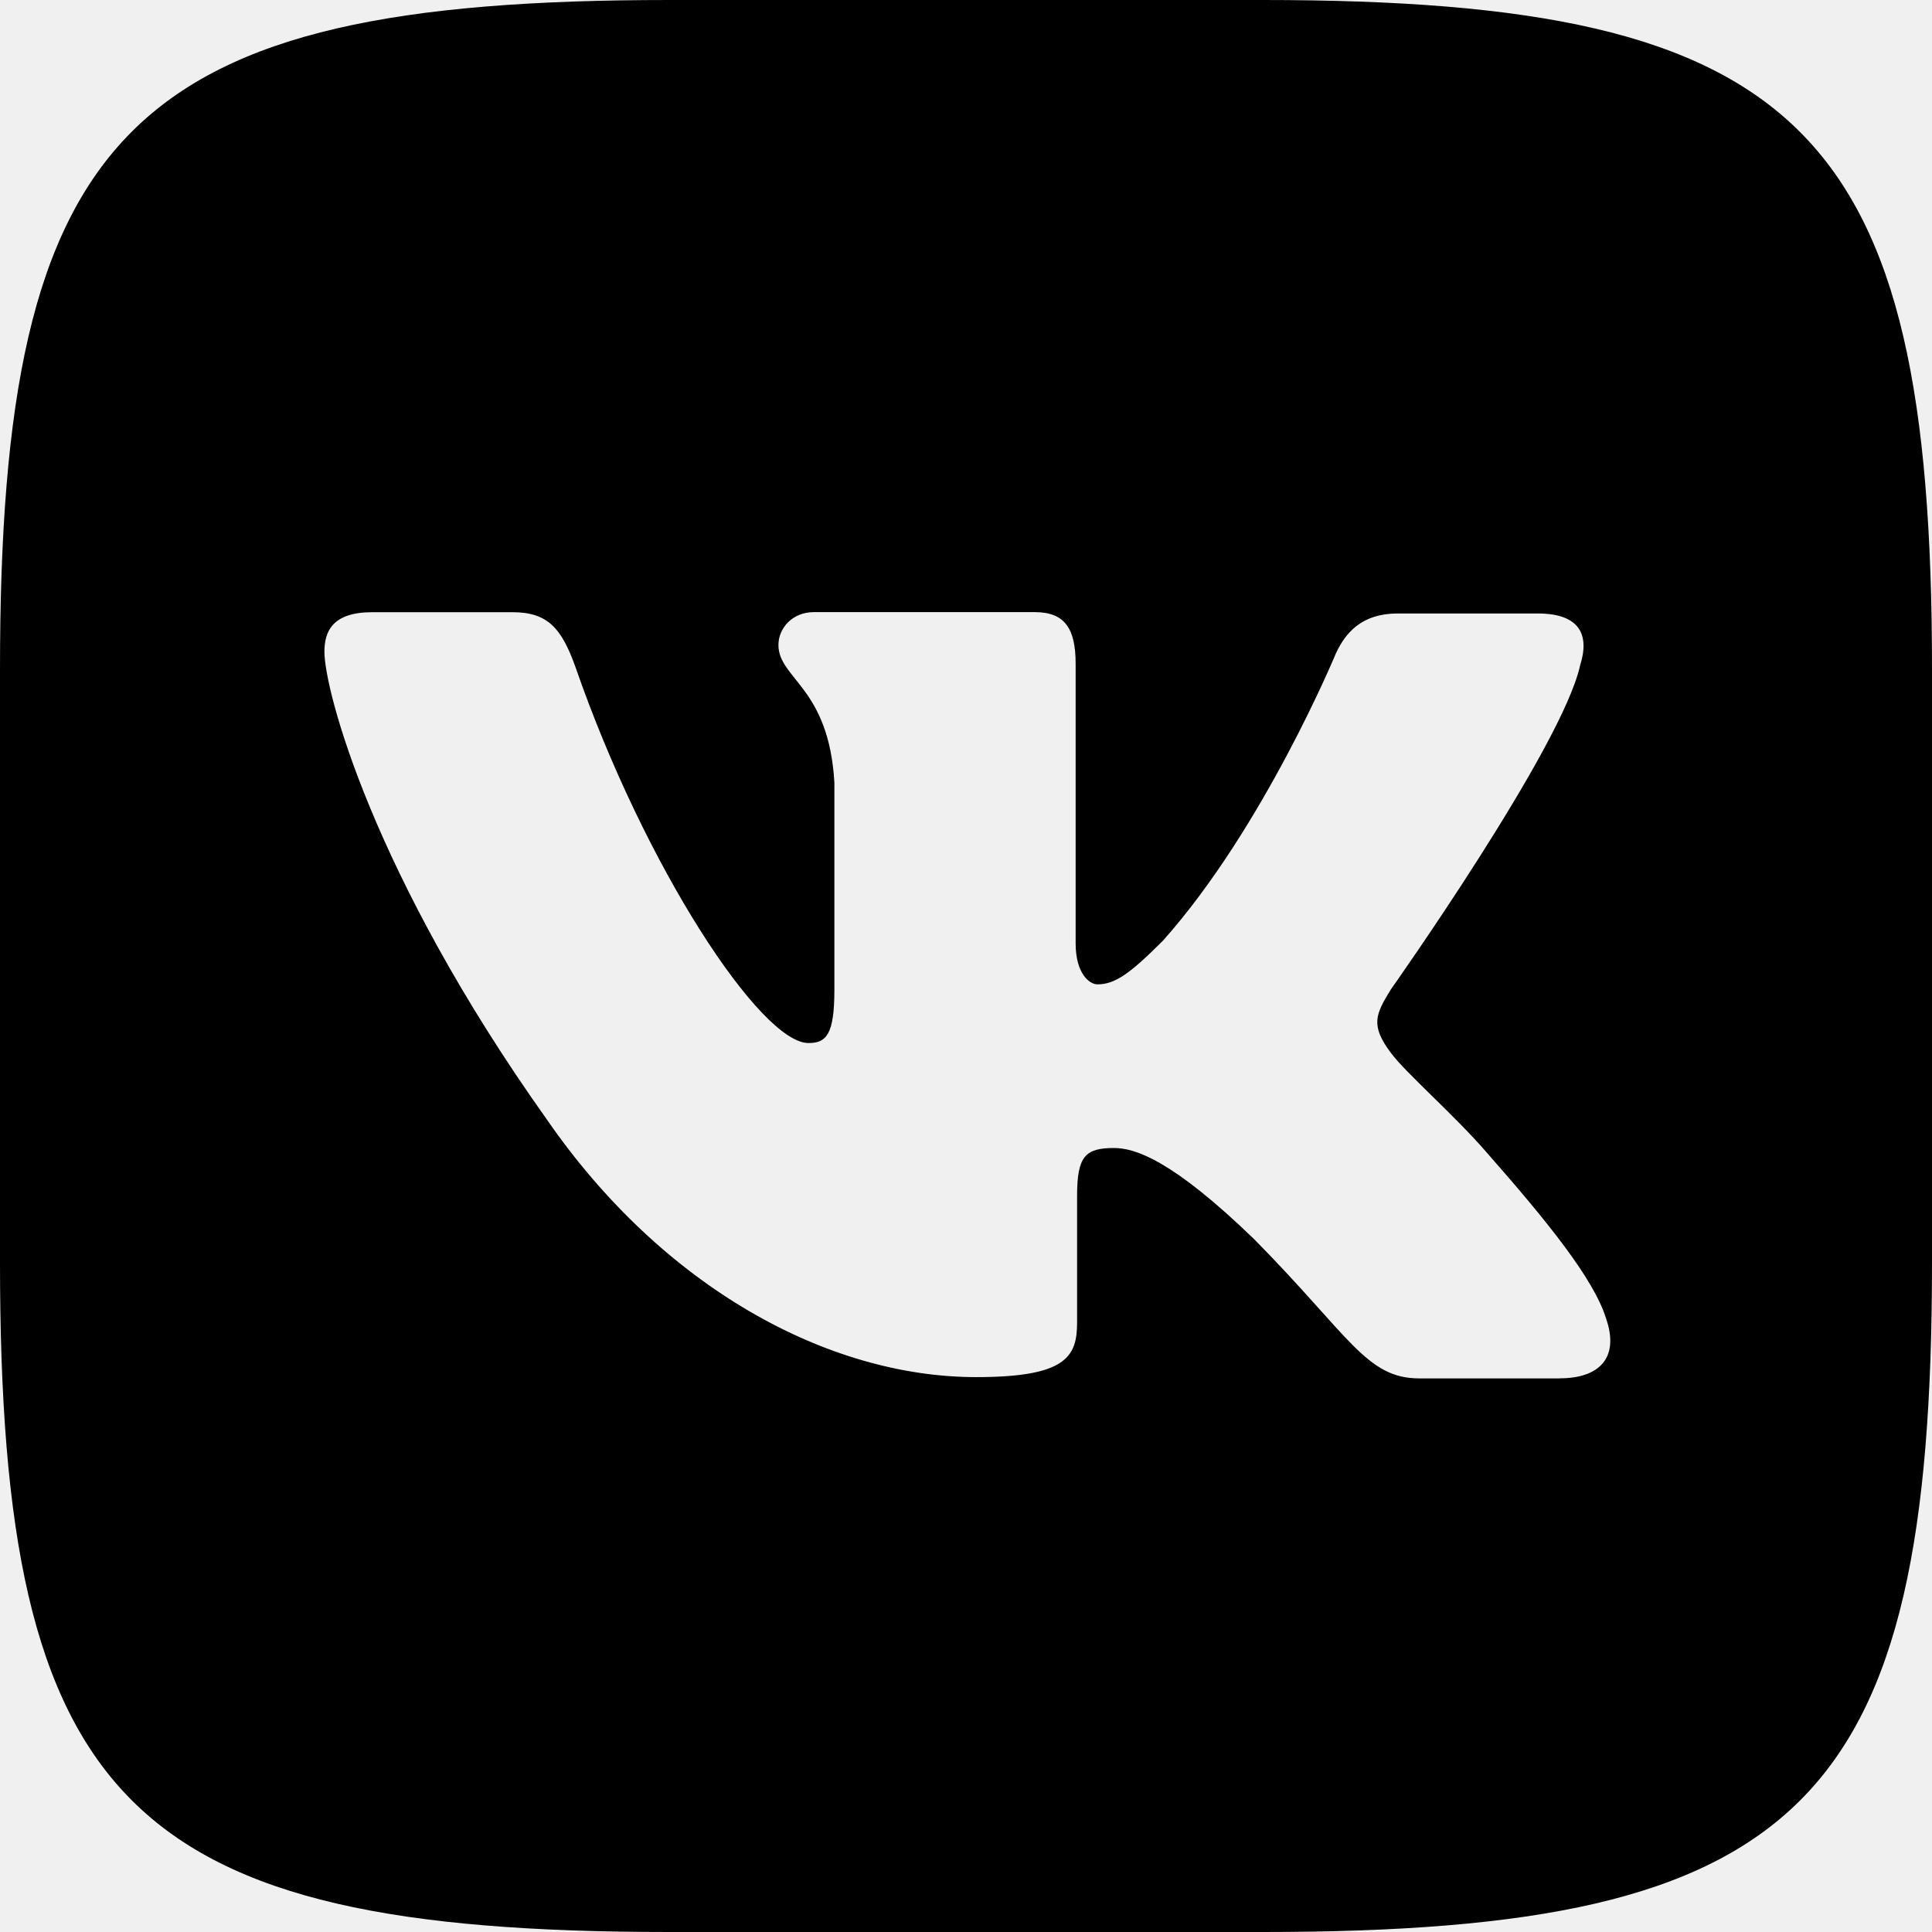
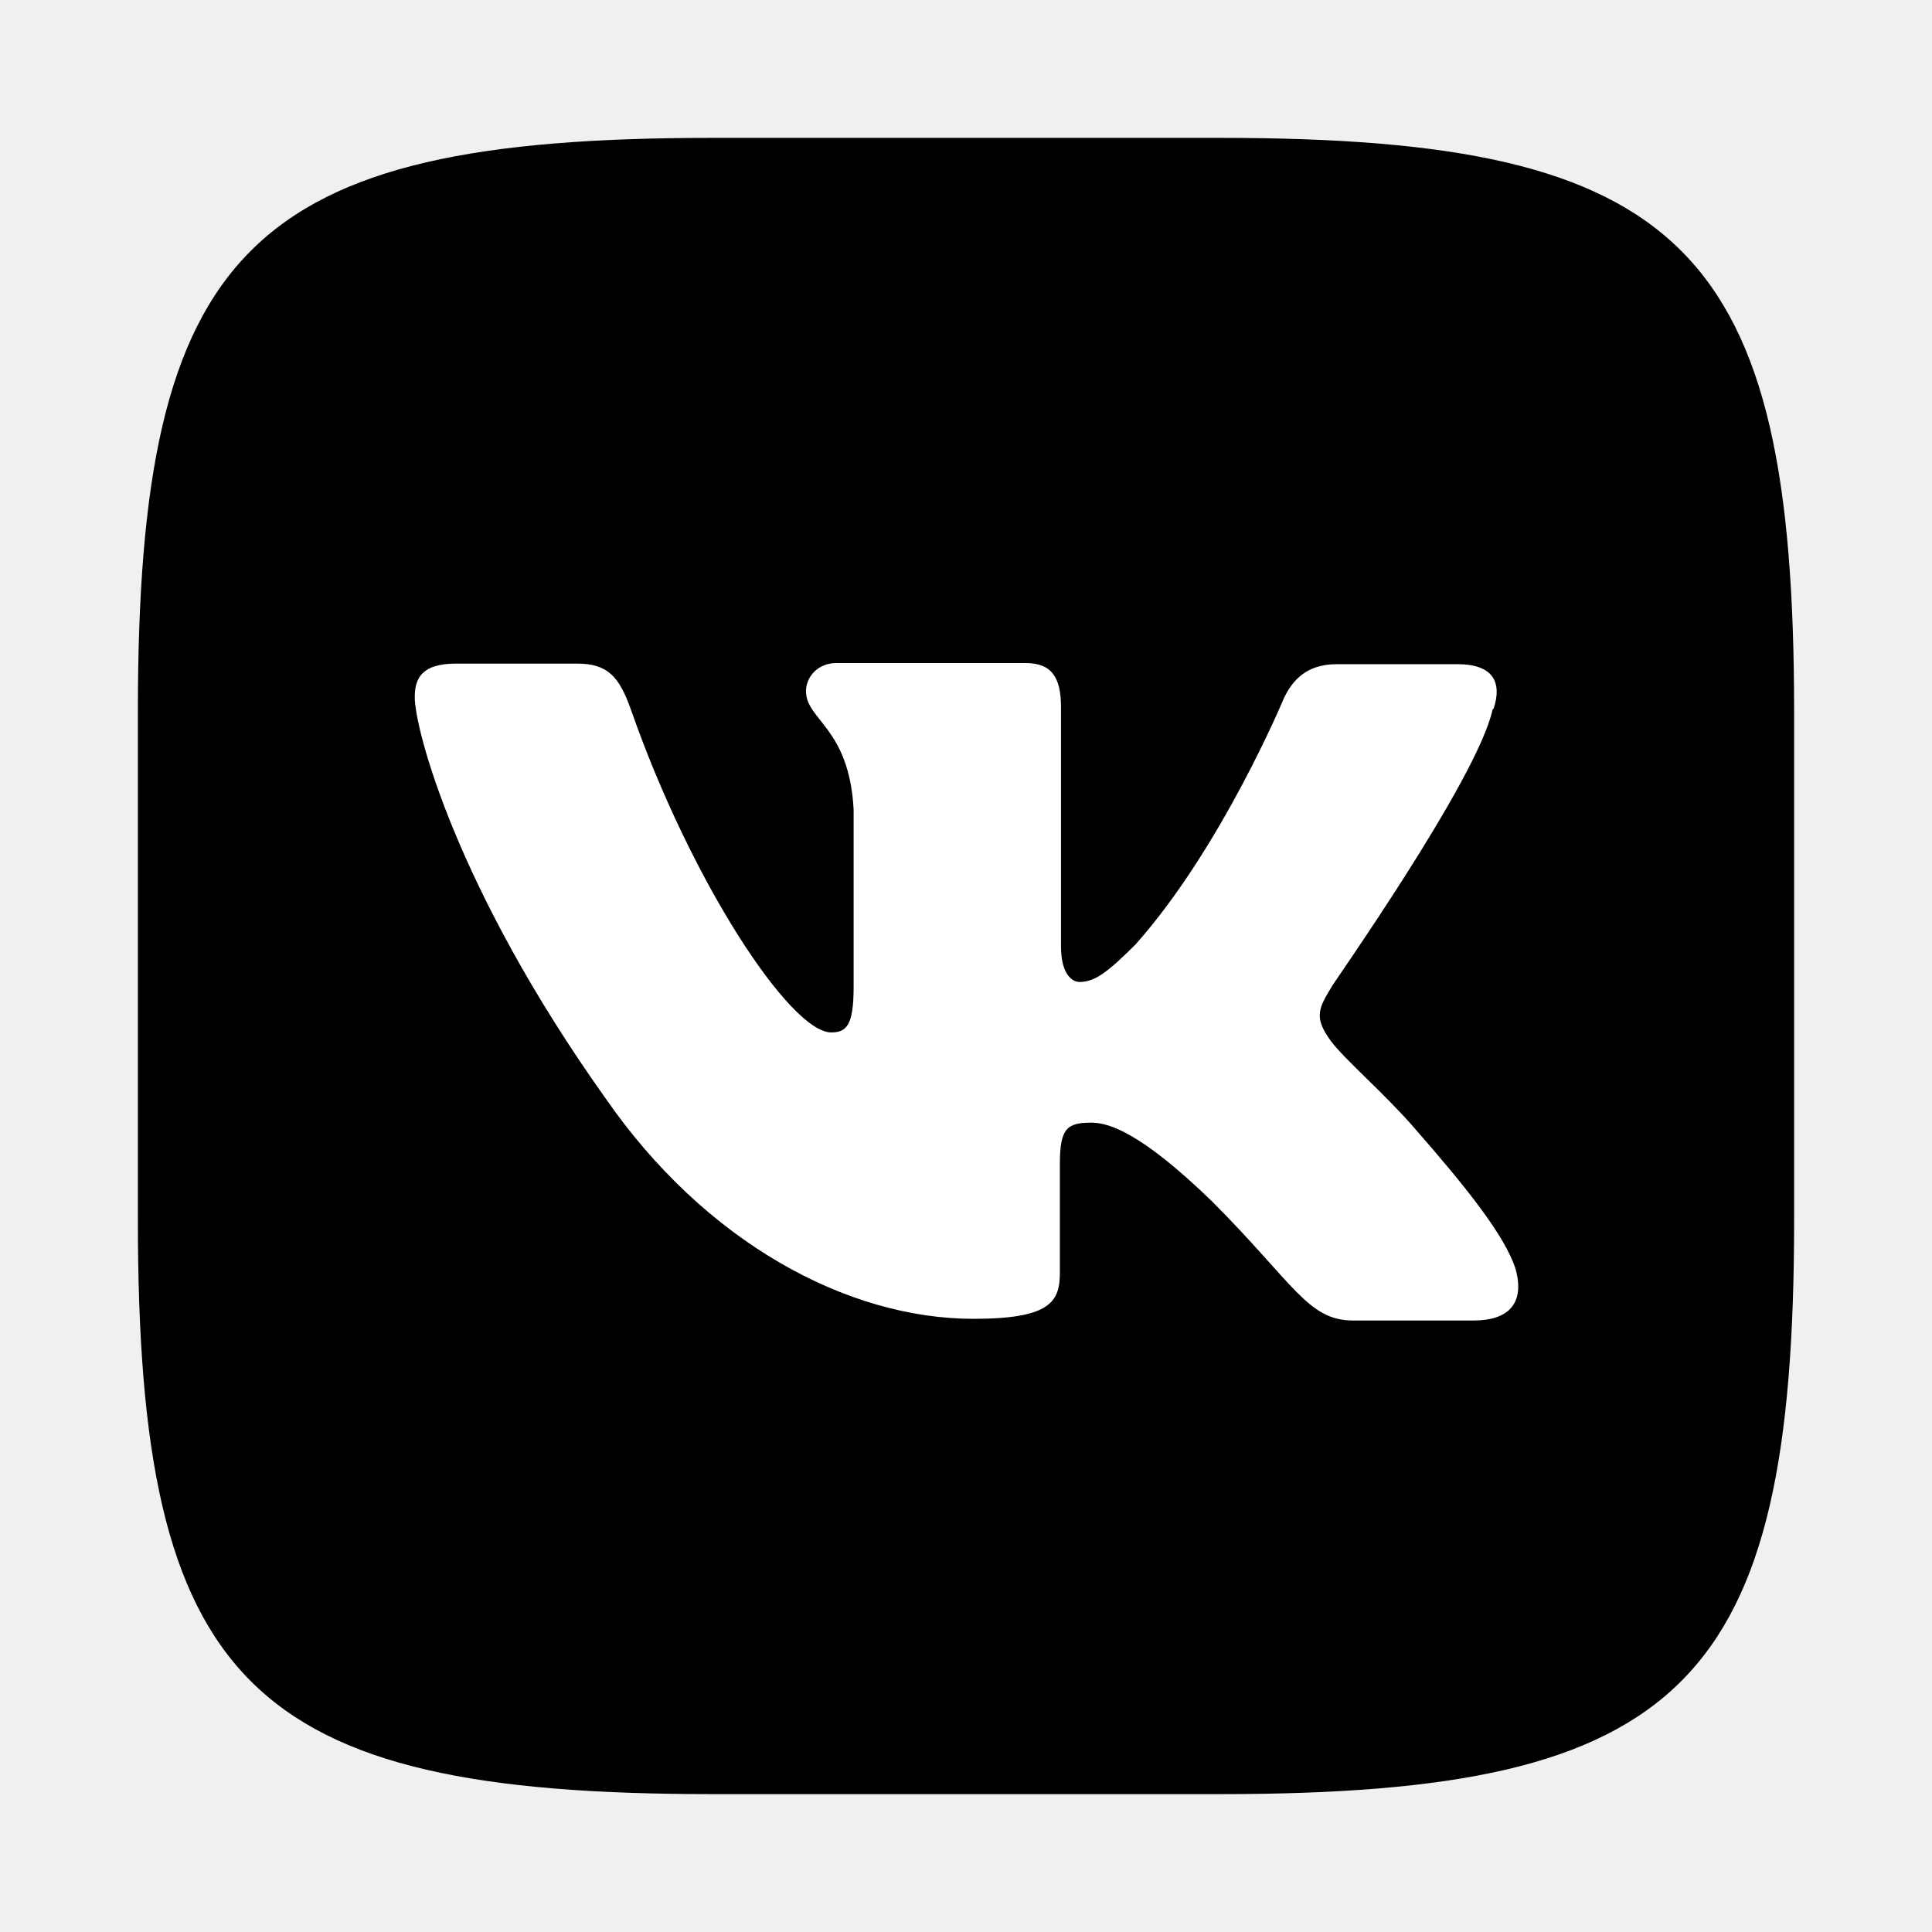
- <svg xmlns="http://www.w3.org/2000/svg" role="img" viewBox="0 0 24 24">
-   <path d="M15.684 0H8.316C1.592 0 0 1.592 0 8.316v7.368C0 22.408 1.592 24 8.316 24h7.368C22.408 24 24 22.408 24 15.684V8.316C24 1.592 22.391 0 15.684 0zm3.692 17.123h-1.744c-.66 0-.864-.525-2.05-1.727-1.033-1-1.49-1.135-1.744-1.135-.356 0-.458.102-.458.593v1.575c0 .424-.135.678-1.253.678-1.846 0-3.896-1.118-5.335-3.202C4.624 10.857 4.03 8.57 4.03 8.096c0-.254.102-.491.593-.491h1.744c.44 0 .61.203.78.677.863 2.49 2.303 4.675 2.896 4.675.22 0 .322-.102.322-.66V9.721c-.068-1.186-.695-1.287-.695-1.71 0-.204.17-.407.44-.407h2.744c.373 0 .508.203.508.643v3.473c0 .372.17.508.271.508.22 0 .407-.136.813-.542 1.254-1.406 2.151-3.574 2.151-3.574.119-.254.322-.491.763-.491h1.744c.525 0 .644.27.525.643-.22 1.017-2.354 4.031-2.354 4.031-.186.305-.254.44 0 .78.186.254.796.779 1.203 1.253.745.847 1.32 1.558 1.473 2.05.17.49-.085.744-.576.744z" />
+ <svg xmlns="http://www.w3.org/2000/svg" xml:space="preserve" width="35mm" height="35mm" style="shape-rendering:geometricPrecision; text-rendering:geometricPrecision; image-rendering:optimizeQuality; fill-rule:evenodd; clip-rule:evenodd" viewBox="0 0 3.447 3.447">
+   <defs>
+     <style type="text/css">
+    
+     .fil0 {fill:none}
+     .fil1 {fill:black}
+     .fil2 {fill:white}
+    
+   </style>
+   </defs>
+   <g id="Layer_x0020_1">
+     <g id="_441973448">
+       <rect id="_282810352" class="fil0" width="3.447" height="3.447" />
+       <g>
+         <path id="_493158536" class="fil1" d="M1.27 0.246l0.907 0c0.828,0 1.024,0.196 1.024,1.024l0 0.907c0,0.828 -0.196,1.024 -1.024,1.024l-0.907 0c-0.828,0 -1.024,-0.196 -1.024,-1.024l0 -0.907c0,-0.828 0.196,-1.024 1.024,-1.024z" />
+         <path id="_493158704" class="fil2" d="M2.665 1.264c0.015,-0.046 0,-0.079 -0.065,-0.079l-0.215 0c-0.054,0 -0.079,0.029 -0.094,0.06 0,0 -0.111,0.267 -0.265,0.44 -0.05,0.05 -0.073,0.067 -0.1,0.067 -0.015,0 -0.033,-0.017 -0.033,-0.063l0 -0.427c0,-0.054 -0.017,-0.079 -0.063,-0.079l-0.338 0c-0.033,0 -0.054,0.025 -0.054,0.05 0,0.052 0.077,0.065 0.085,0.211l0 0.317c0,0.069 -0.013,0.081 -0.04,0.081 -0.073,0 -0.25,-0.269 -0.357,-0.575 -0.021,-0.06 -0.042,-0.083 -0.096,-0.083l-0.217 0c-0.063,0 -0.073,0.029 -0.073,0.06 0,0.056 0.073,0.34 0.34,0.715 0.177,0.256 0.43,0.394 0.657,0.394 0.138,0 0.154,-0.031 0.154,-0.083l0 -0.194c0,-0.063 0.013,-0.073 0.056,-0.073 0.031,0 0.088,0.017 0.215,0.14 0.146,0.146 0.171,0.213 0.252,0.213l0.215 0c0.063,0 0.092,-0.031 0.075,-0.092 -0.019,-0.06 -0.09,-0.148 -0.181,-0.252 -0.05,-0.058 -0.125,-0.123 -0.148,-0.154 -0.031,-0.042 -0.023,-0.058 0,-0.096 -0.002,0 0.261,-0.371 0.288,-0.496z" />
+       </g>
+     </g>
+   </g>
</svg>
